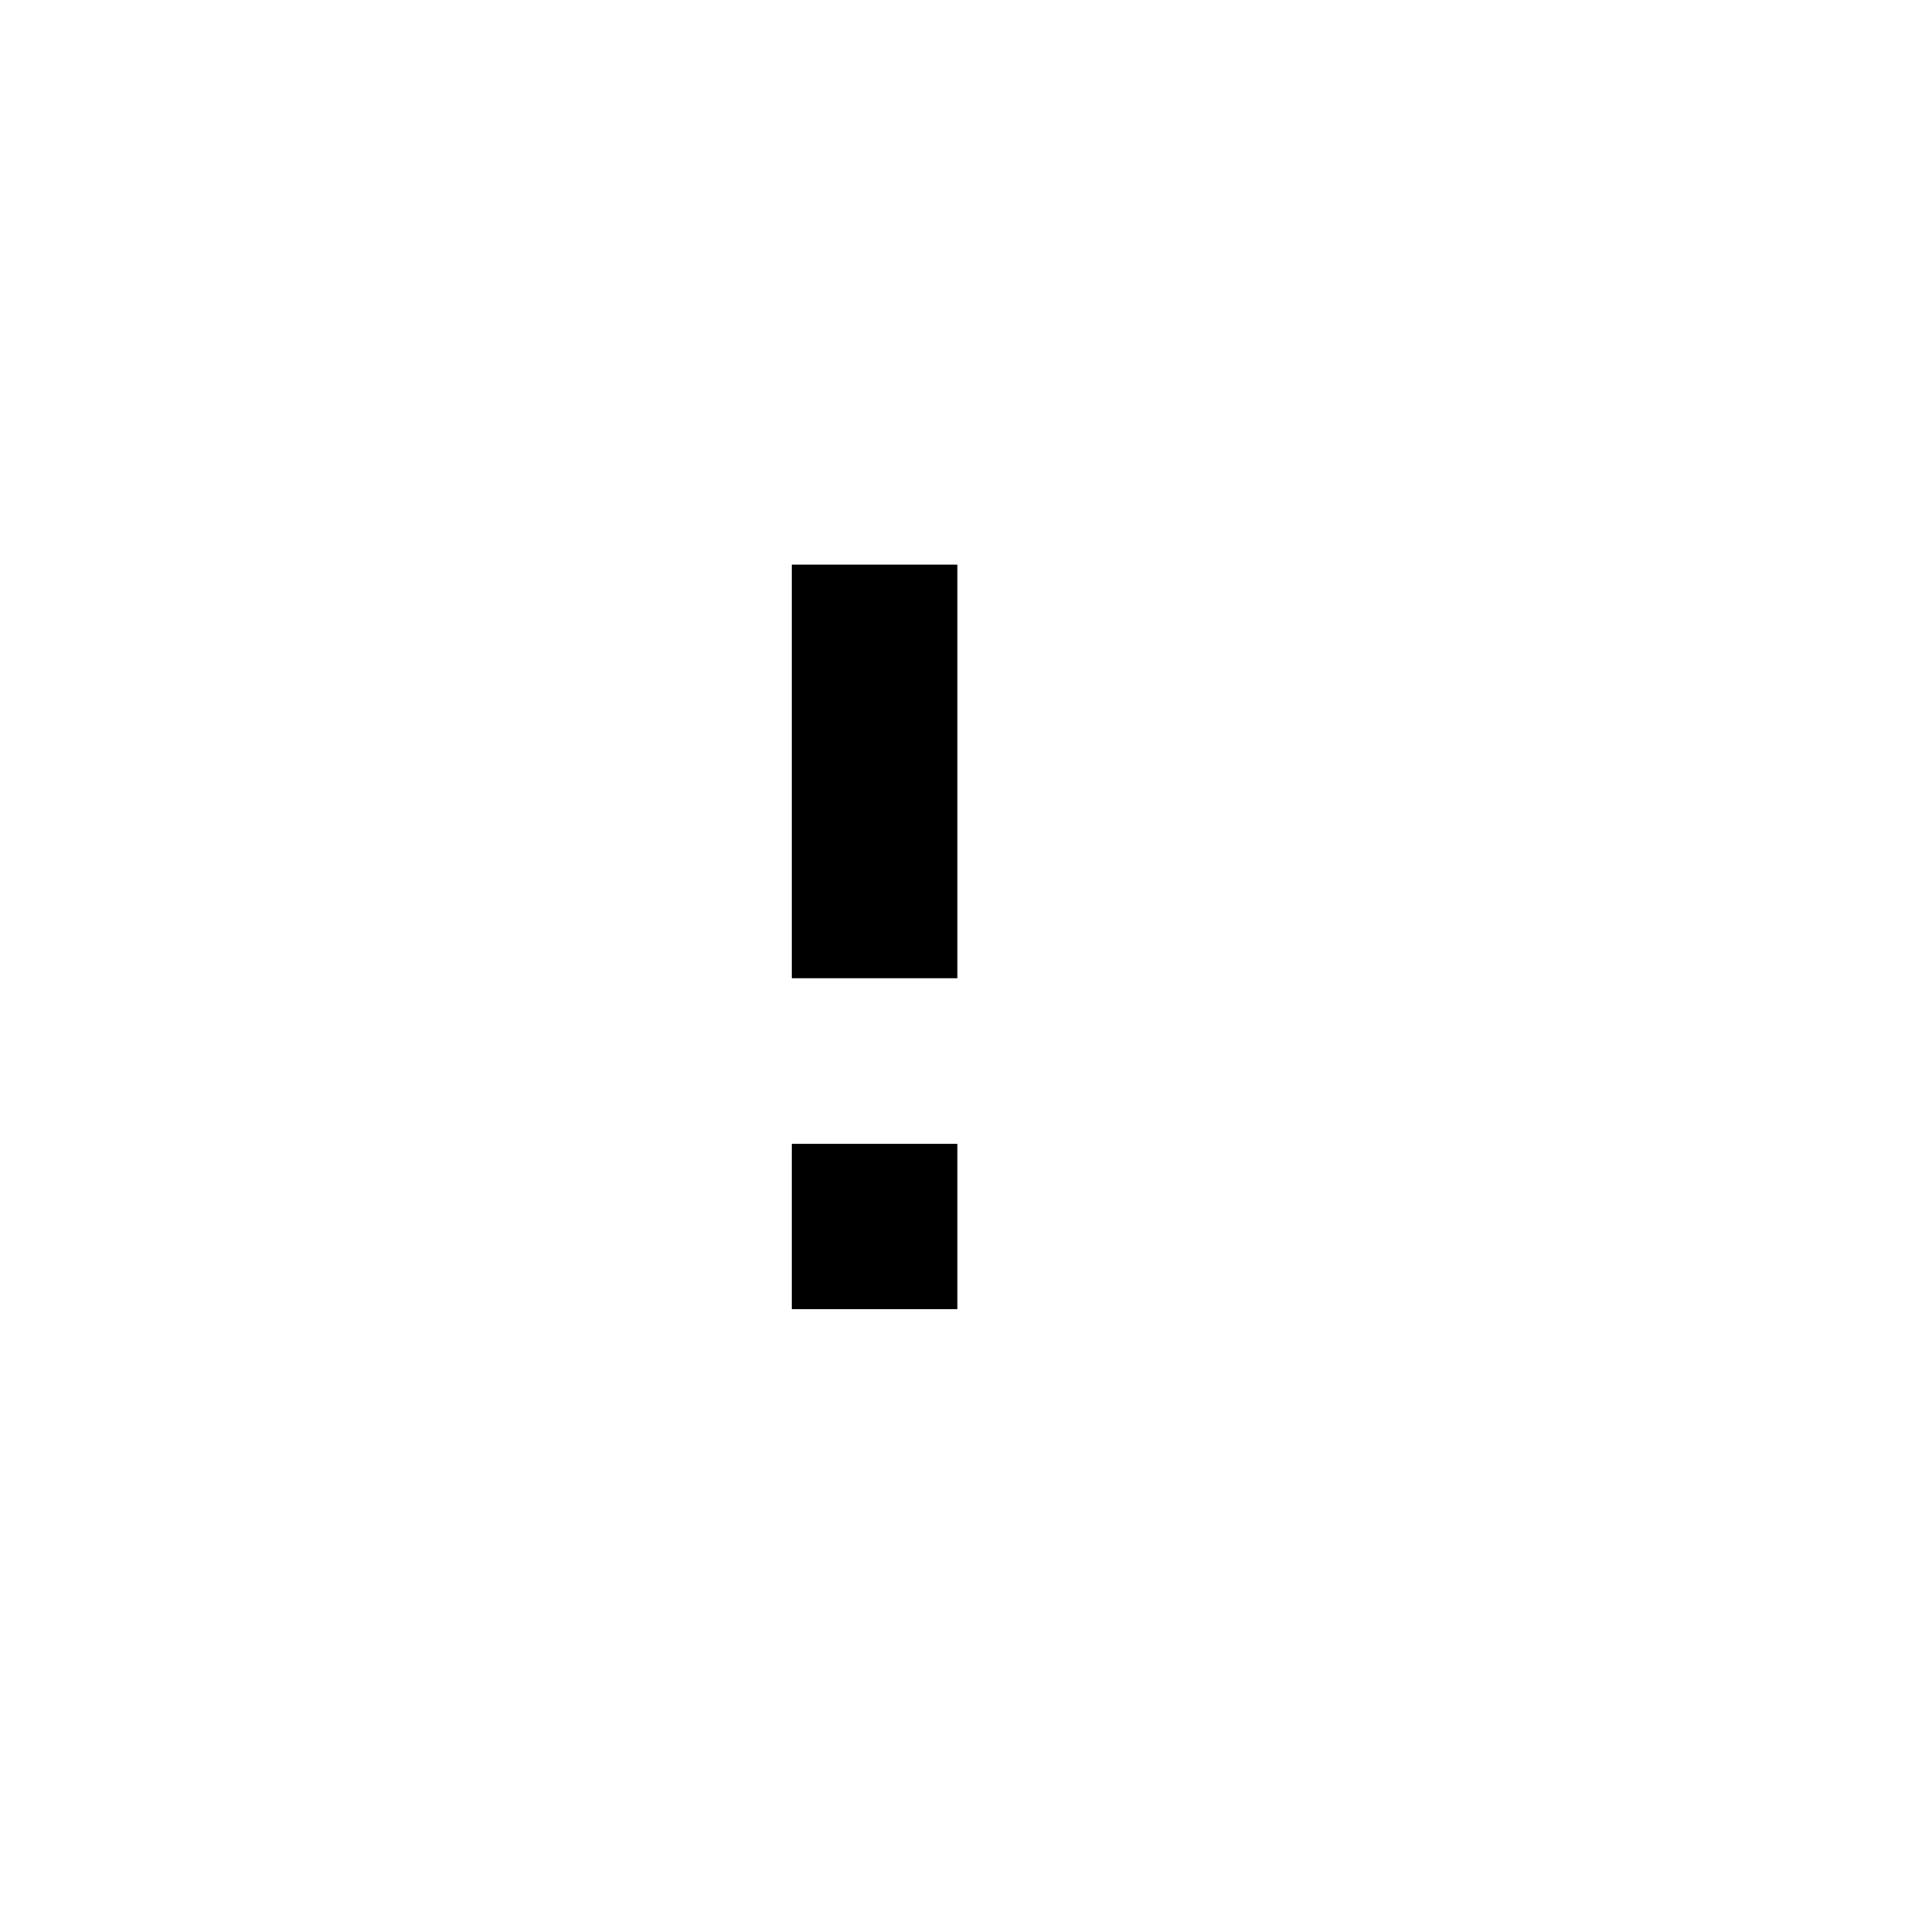
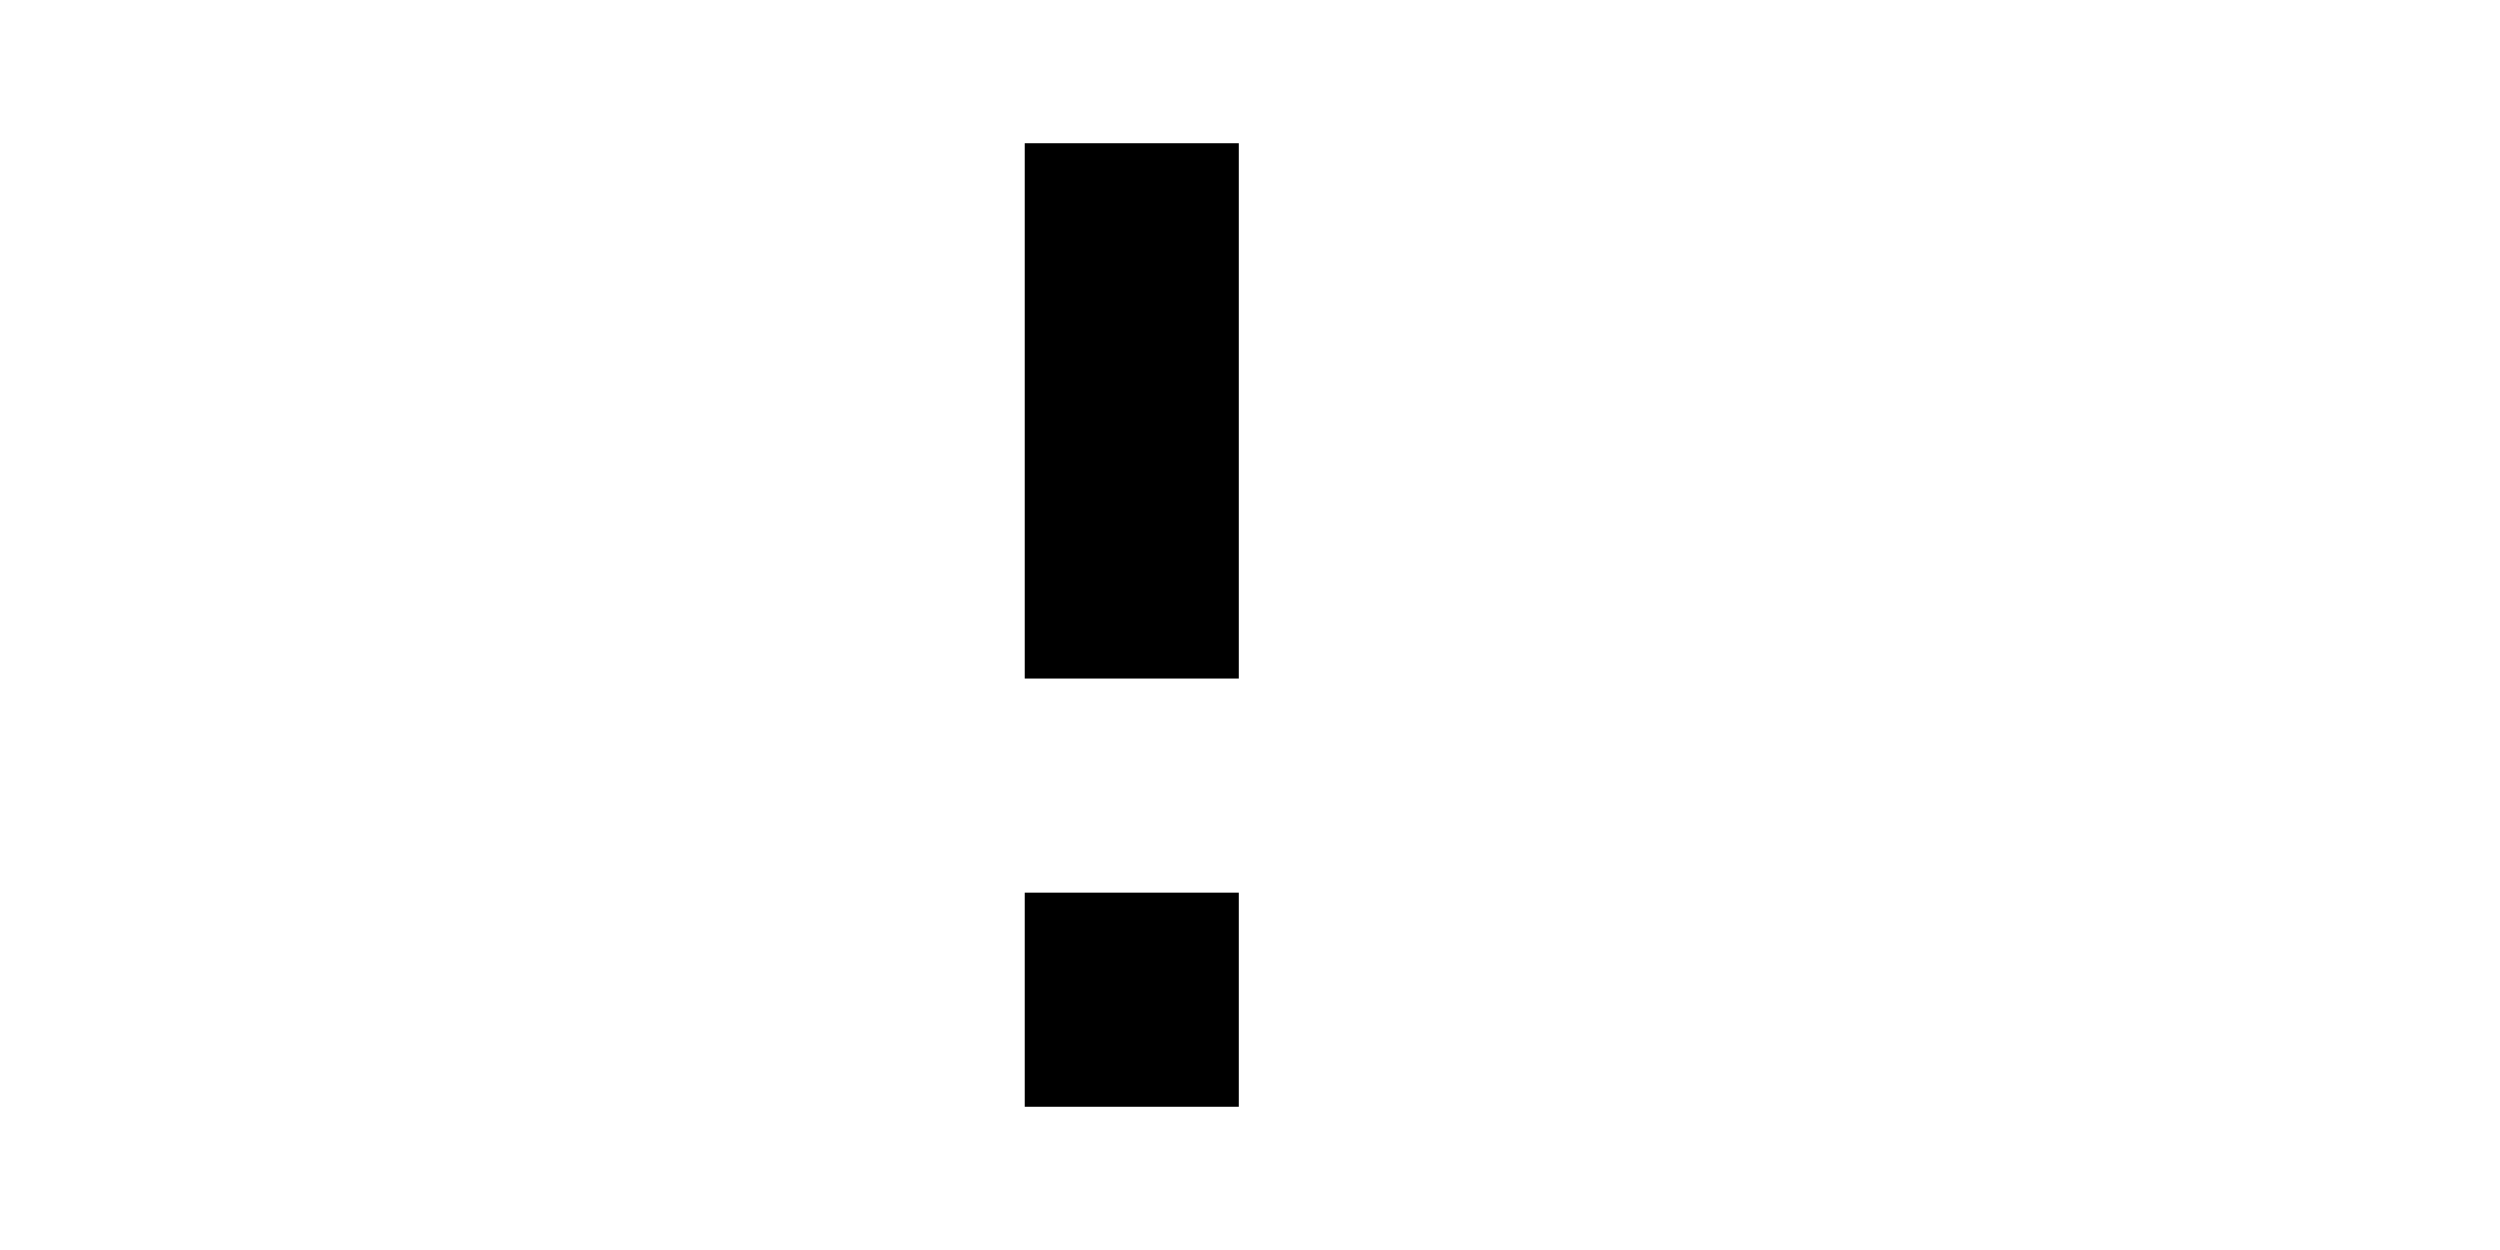
- <svg xmlns="http://www.w3.org/2000/svg" width="48" height="48" viewBox="0 0 48 48" version="1.1" id="svg8">
-   <defs id="defs12" />
-   <g transform="matrix(1.027778,0,0,1.027778,-2.936895,-4.472395)" id="g22">
-     <path id="path16" d="m 26,36 h -4 v -4 h 4 z" />
-     <path id="path4" d="M 26,28 H 22 V 18 h 4 z" />
-   </g>
+ <svg xmlns="http://www.w3.org/2000/svg" width="48" height="24" version="1.1" id="svg4">
+   <defs id="defs8" />
+   <path d="m 23.785,21.25 h -4.11 v -4.111 h 4.11 z m 0,-8.222 h -4.11 V 2.75 h 4.11 z" id="path2" />
</svg>
